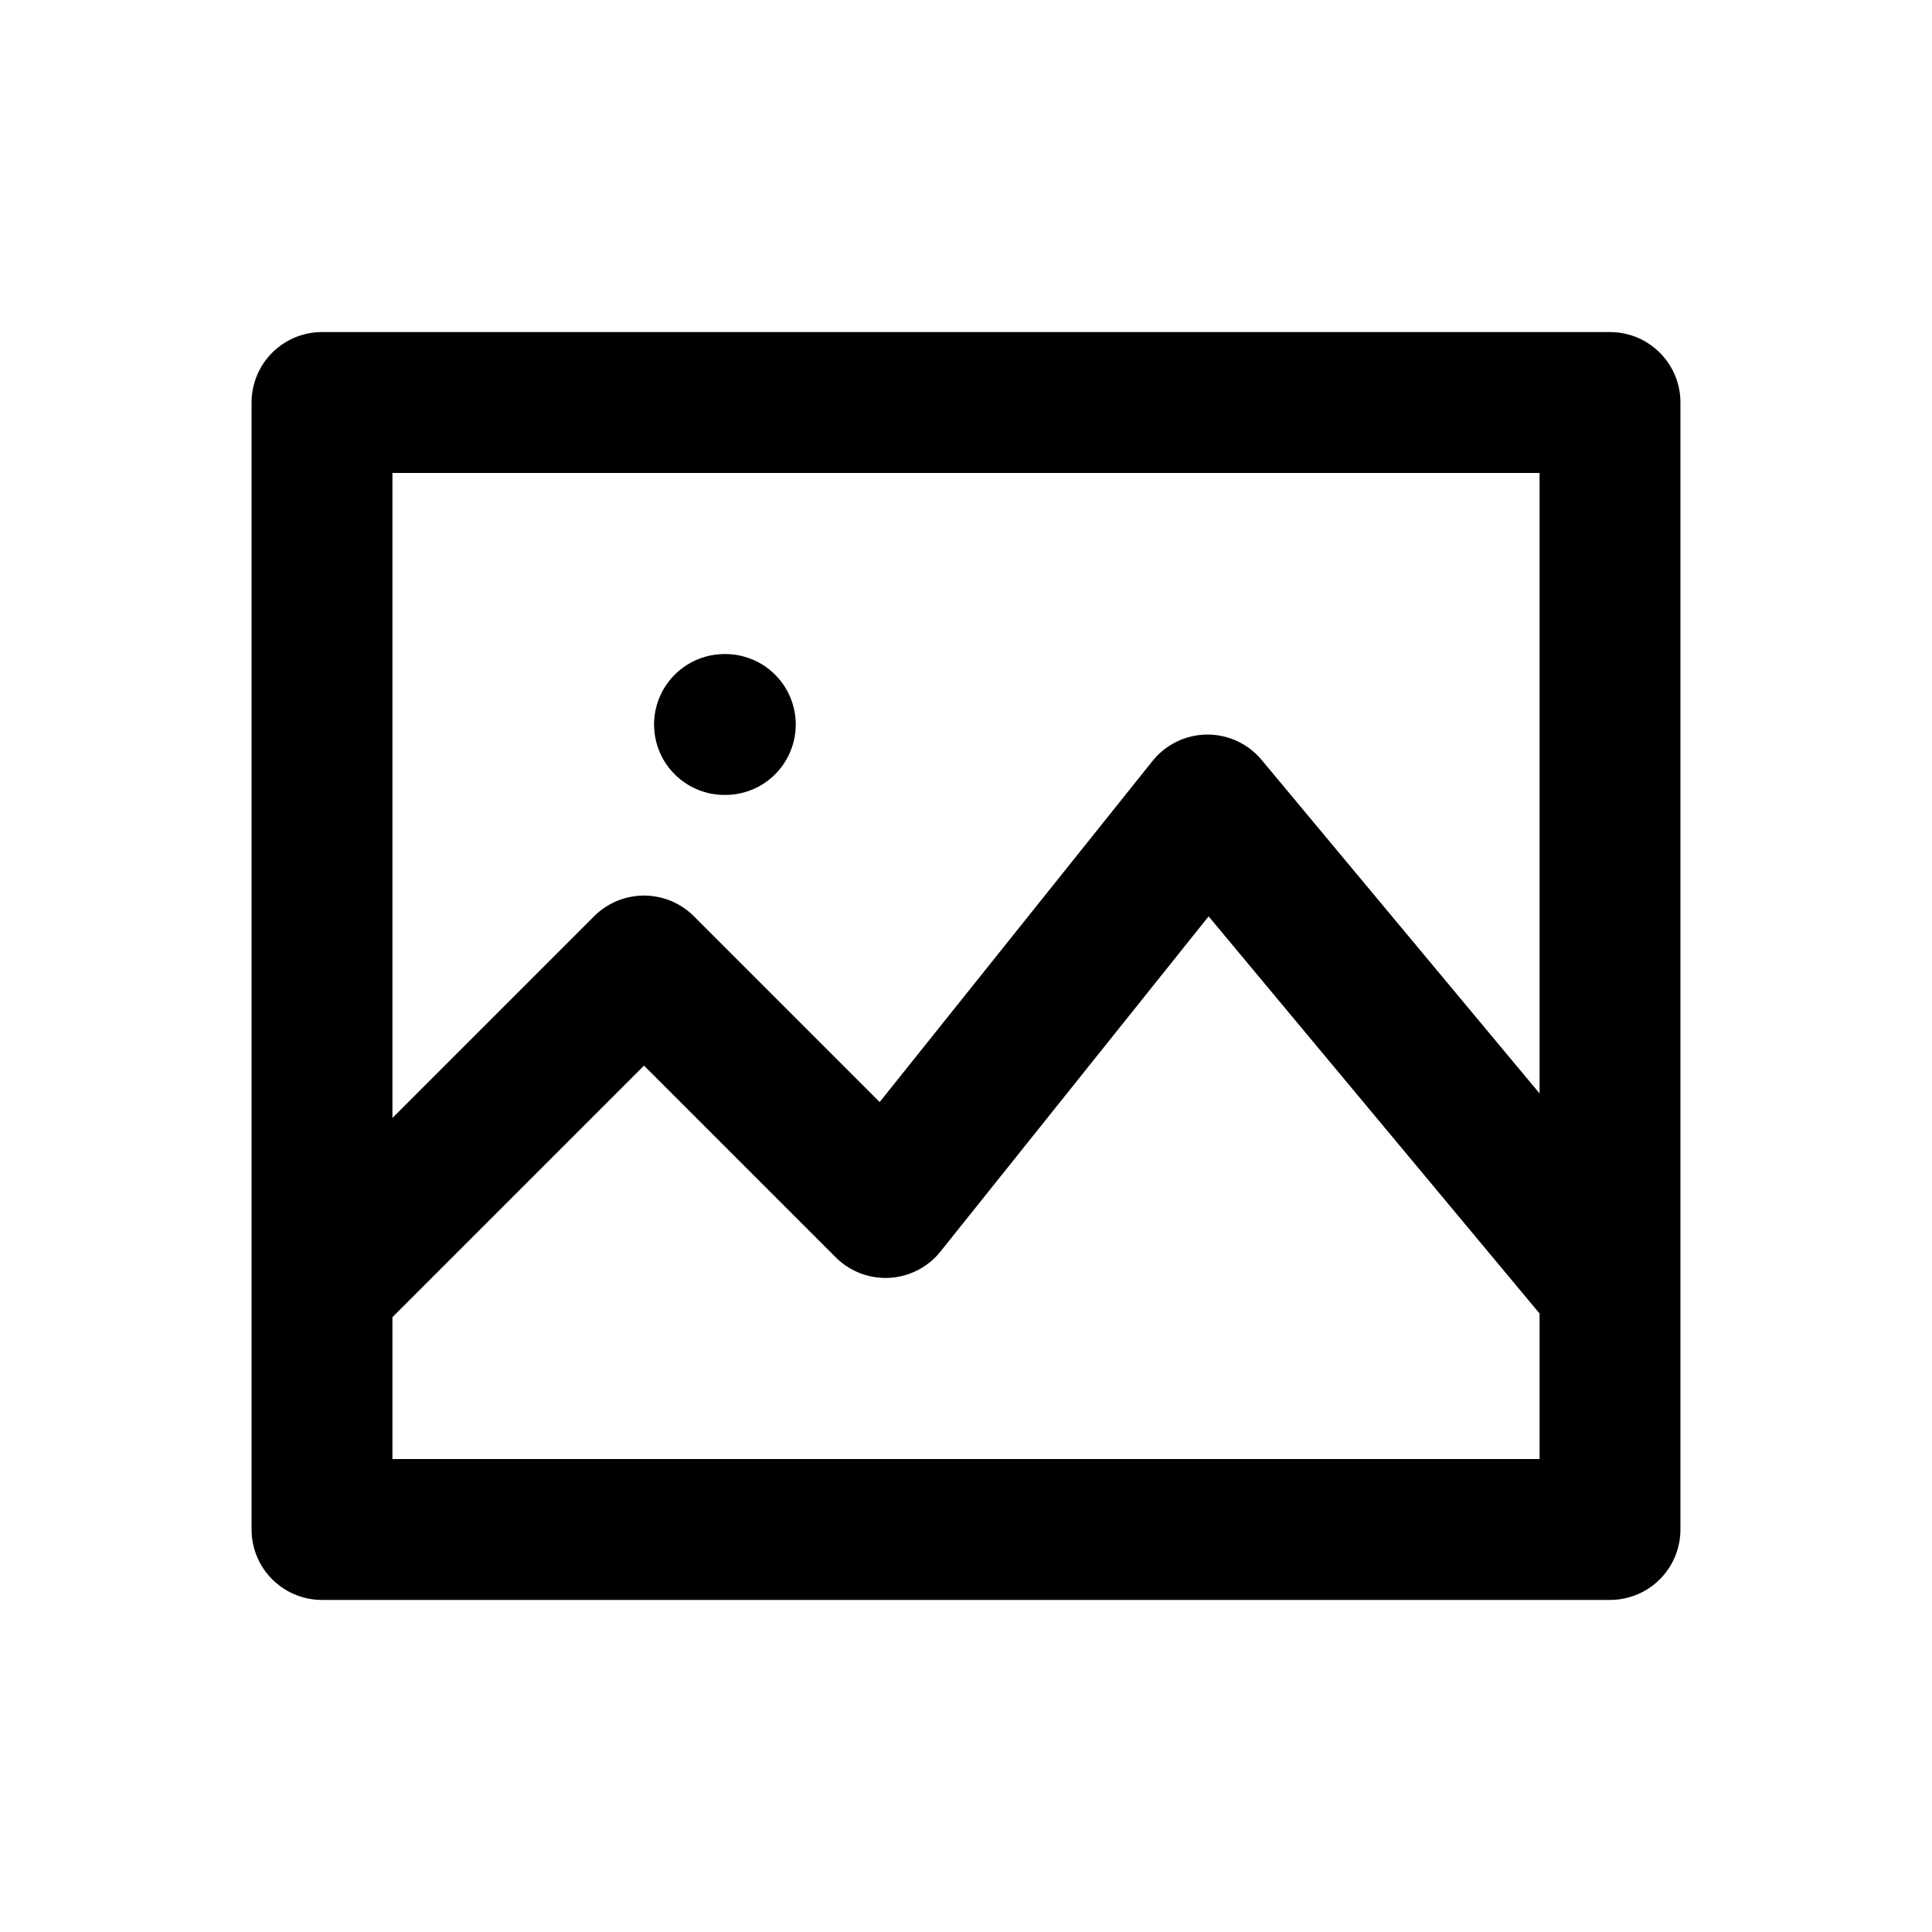
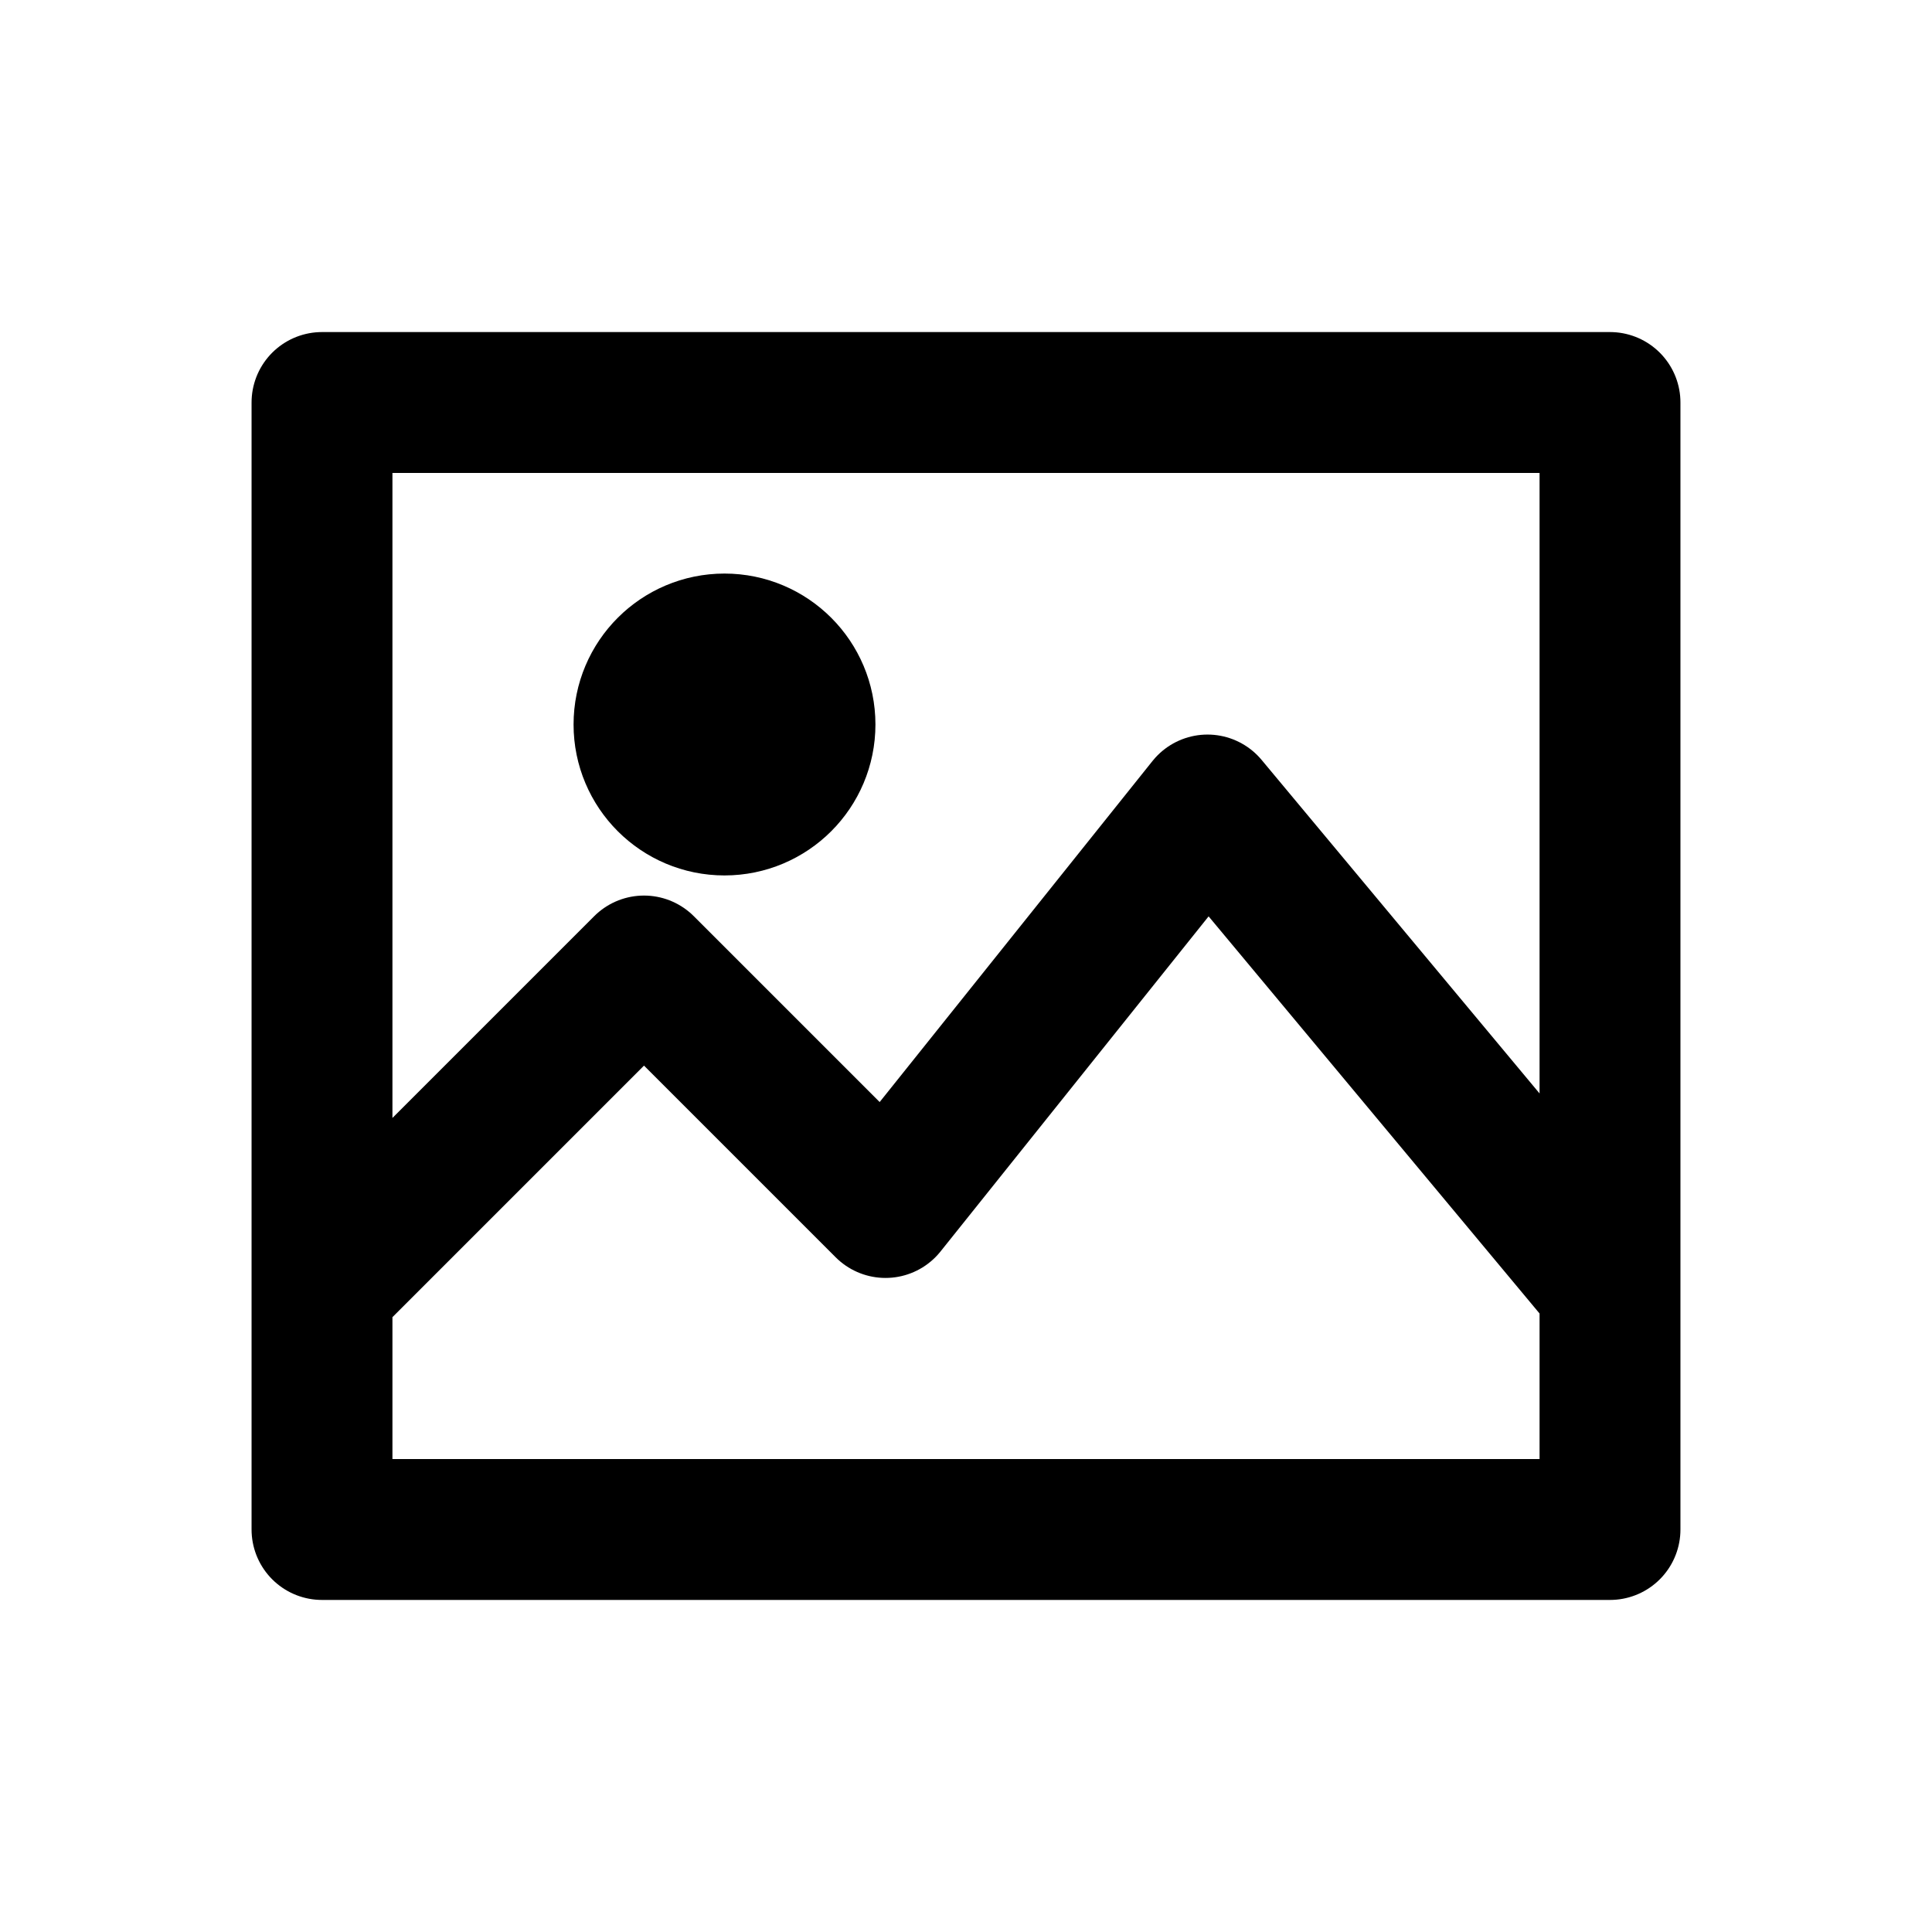
<svg xmlns="http://www.w3.org/2000/svg" viewBox="0 0 24 24" fill="none" stroke="currentColor" stroke-width="1.75" stroke-linecap="round" stroke-linejoin="round">
-   <path d="M4 5h16v14H4z M4 16l4-4 3 3 4-5 5 6 M9 9h.01" />
+   <path d="M4 5h16v14H4z M4 16l4-4 3 3 4-5 5 6" />
+   <circle cx="9" cy="9" r="1" fill="currentColor" />
</svg>
